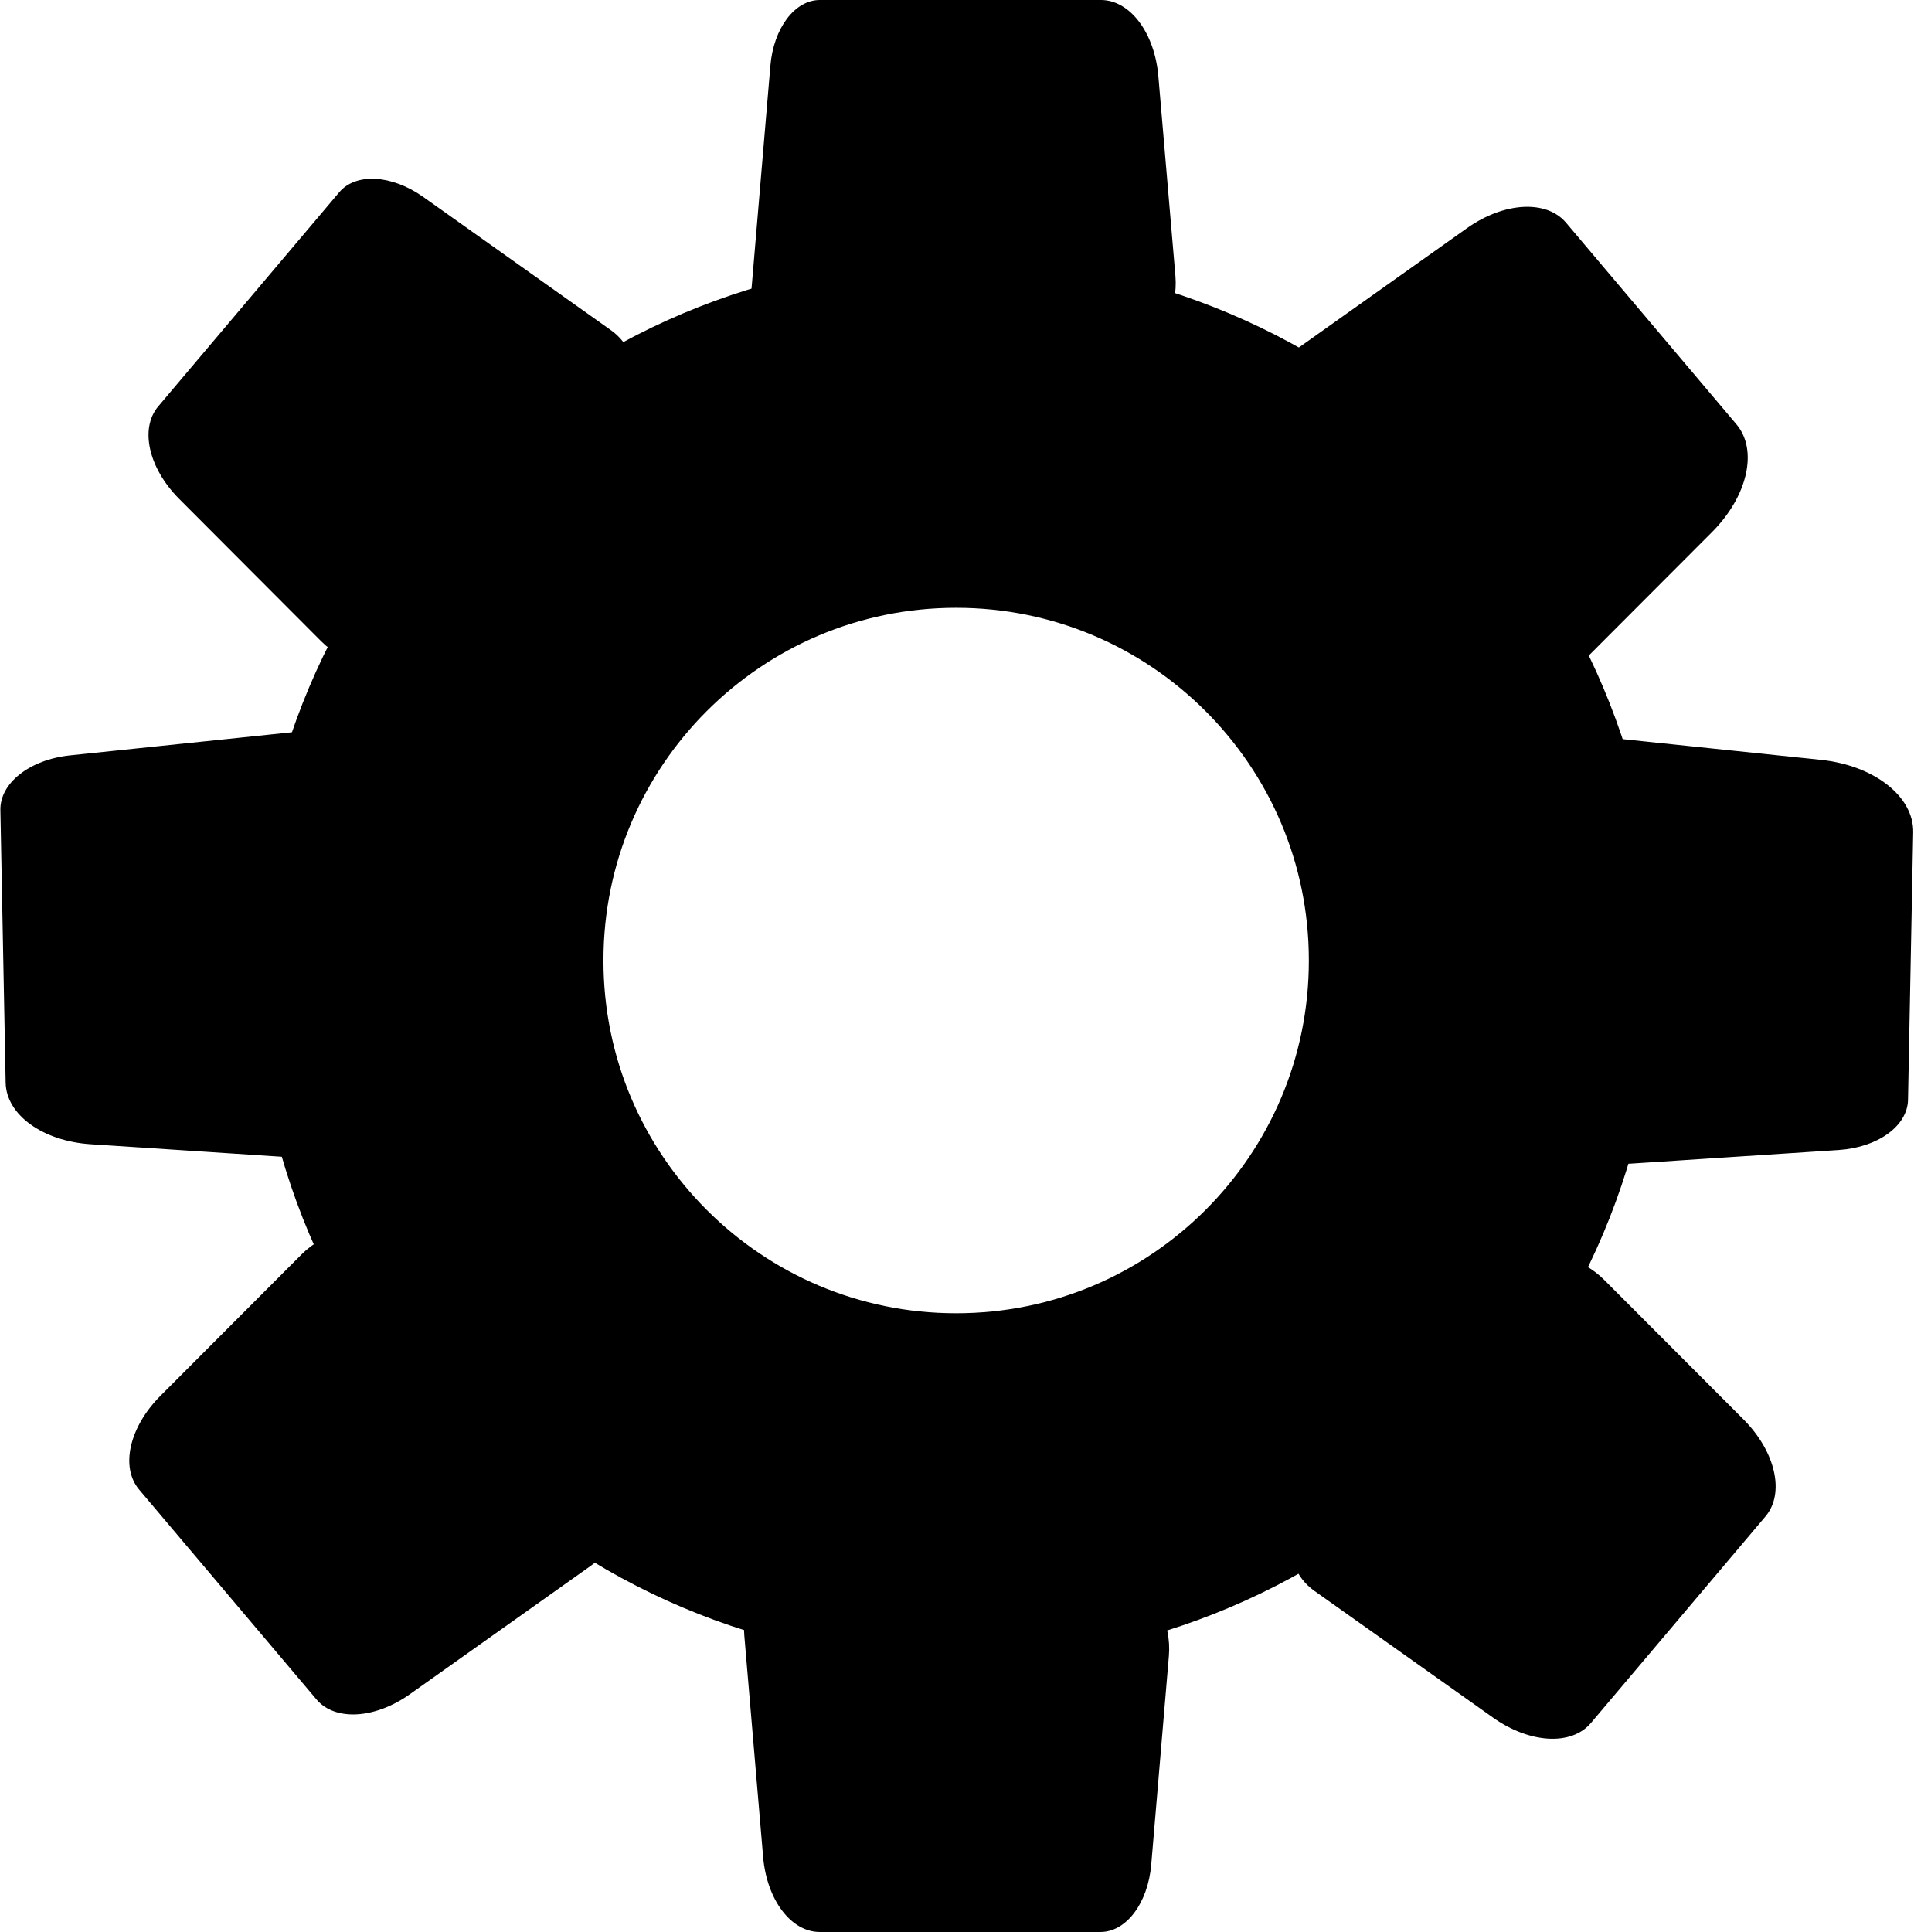
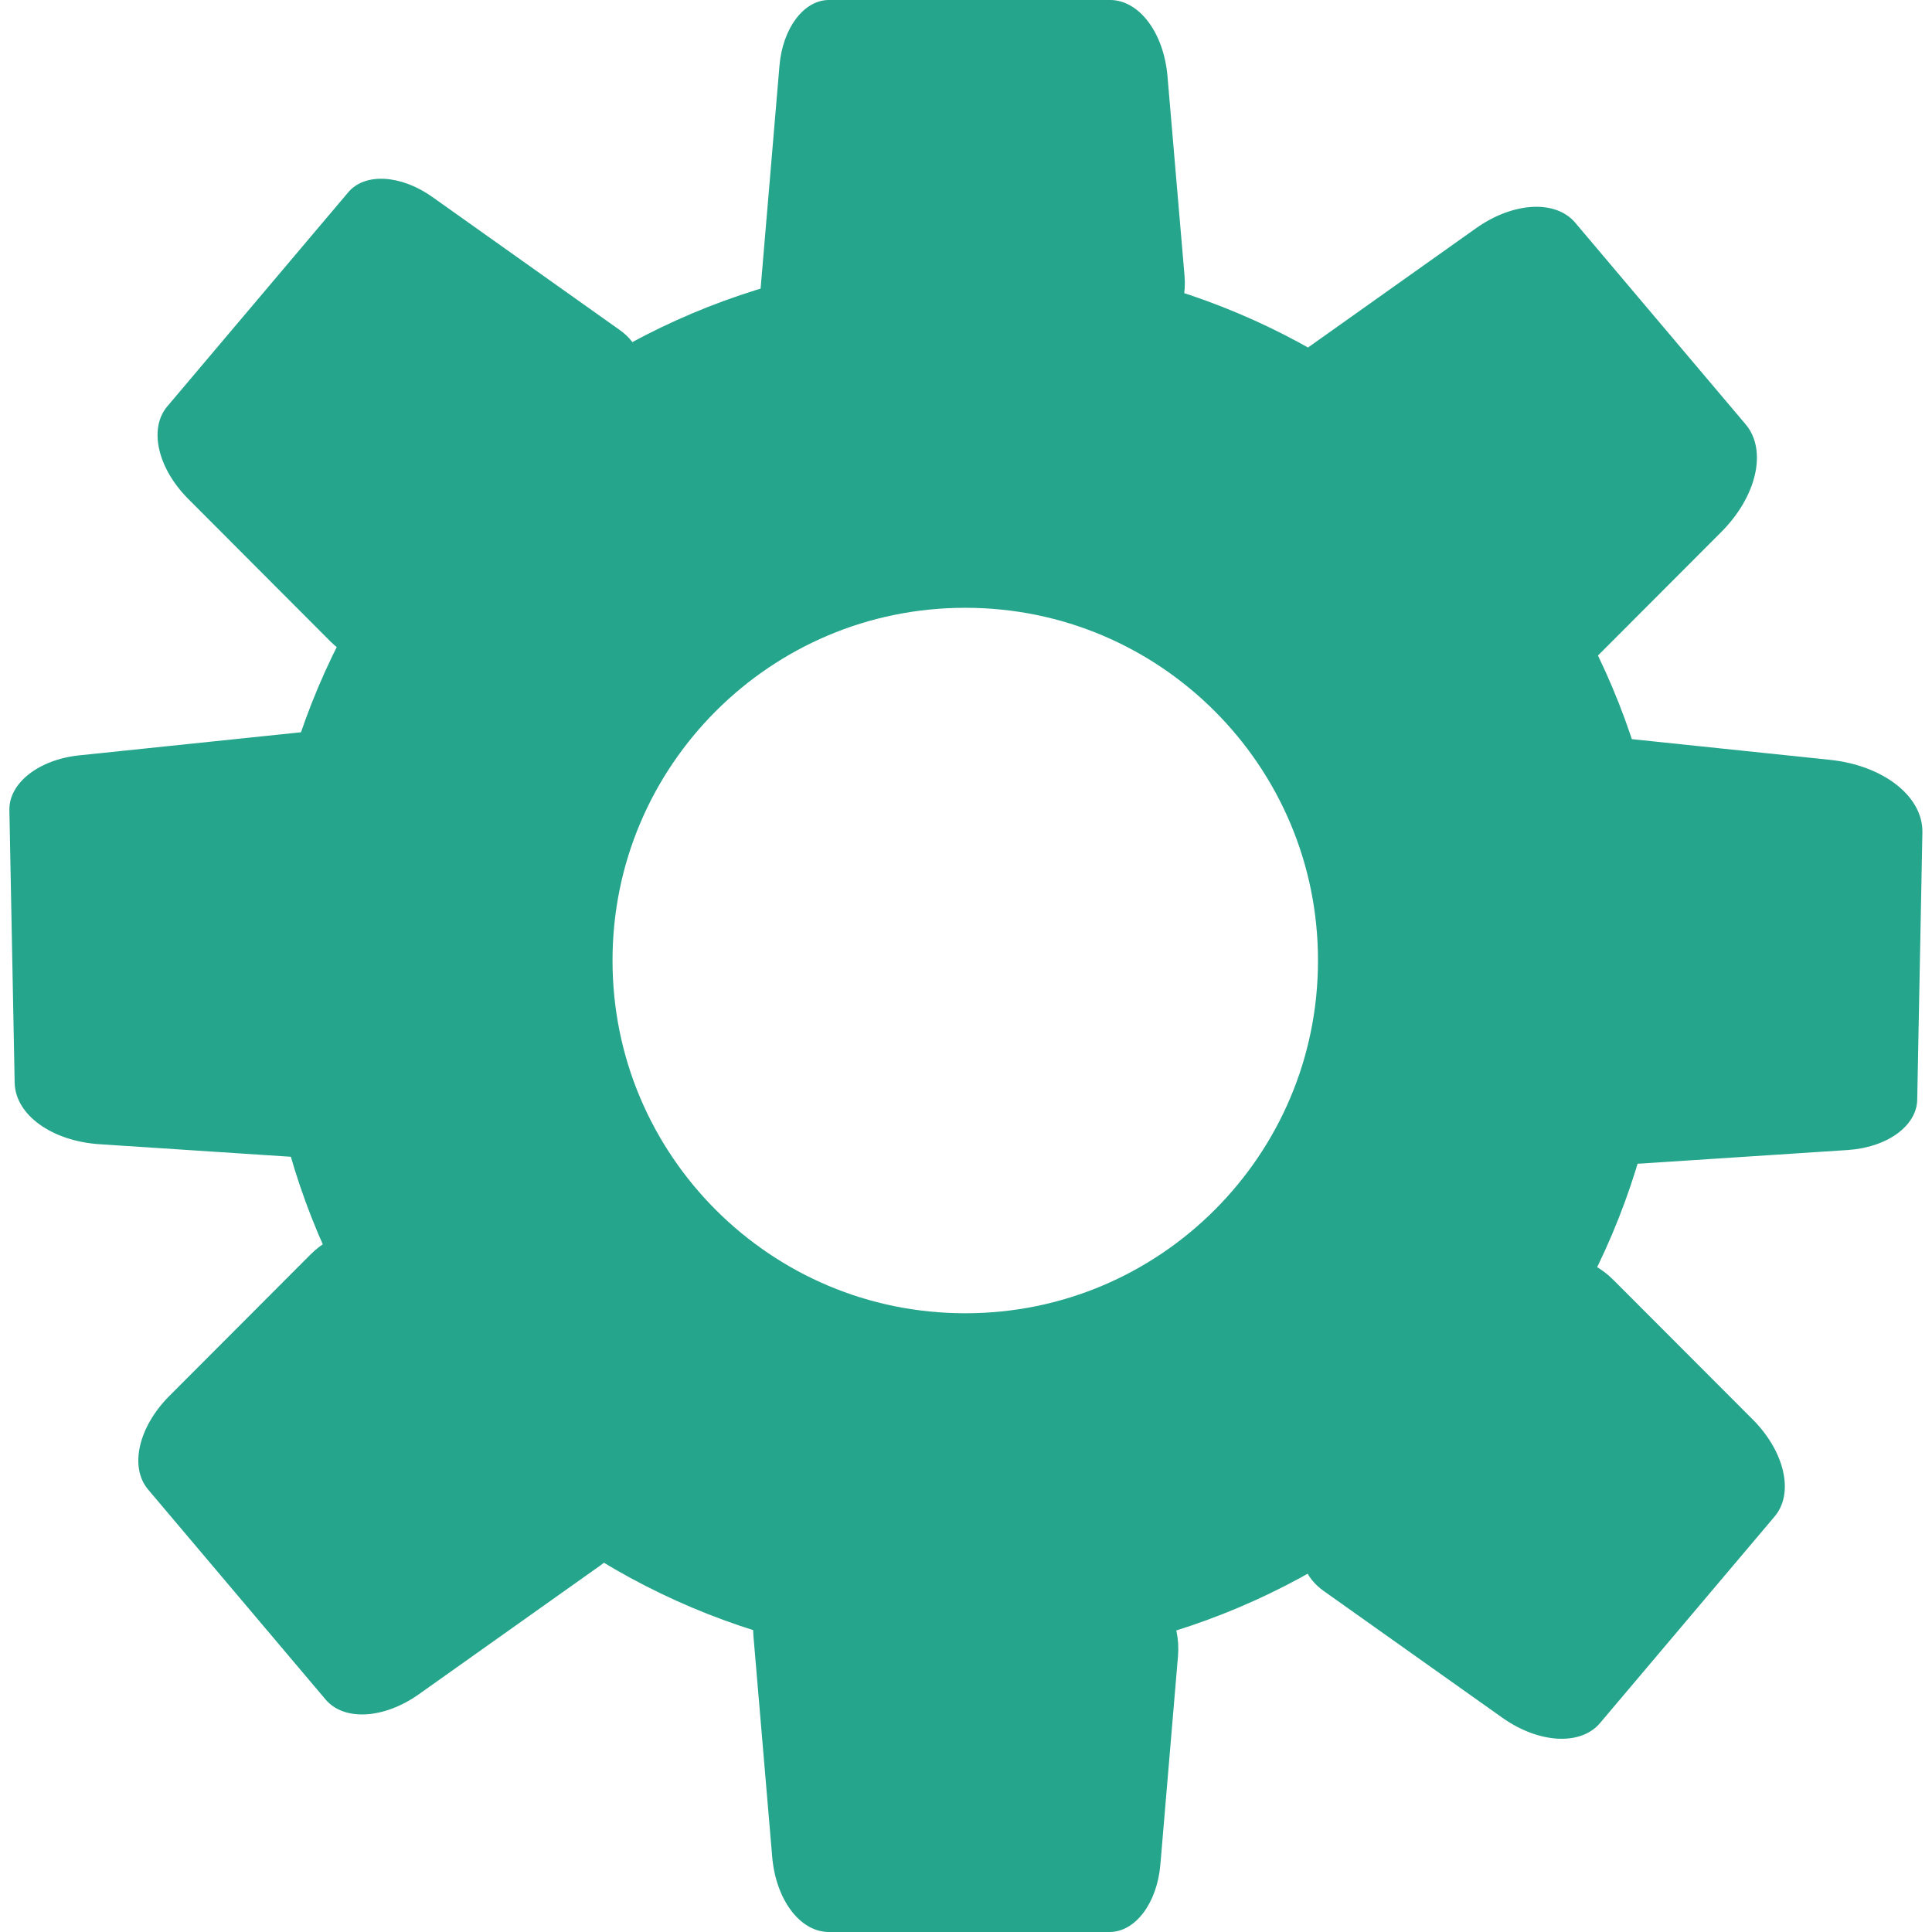
- <svg xmlns="http://www.w3.org/2000/svg" width="36.054" height="36.393" viewBox="0 0 9.539 9.629" version="1.1" id="svg1">
+ <svg xmlns="http://www.w3.org/2000/svg" width="50" height="50" viewBox="0 0 9.539 9.629" version="1.1" id="svg1">
  <defs id="defs1">
    </defs>
  <g id="layer1" transform="translate(-1.9162,-1.557789)">
-     <circle style="fill:none;stroke:#000000;stroke-width:1.742;stroke-linecap:round;stroke-dasharray:none" id="path1" cx="6.682" cy="6.345" r="2.629" />
-     <path style="fill:#000000;fill-opacity:1;stroke:none;stroke-width:0.265;stroke-linecap:round;stroke-dasharray:none" d="m 6.193,1.14 1.943,0 a 0.401,0.401 41.347 0 1 0.397,0.35 L 8.651,2.406 A 0.261,0.261 131.347 0 1 8.392,2.7 H 5.891 A 0.177,0.177 48.653 0 1 5.715,2.5 L 5.85,1.442 A 0.345,0.345 138.653 0 1 6.193,1.14 Z" id="path5" transform="matrix(0.7207892,0,0,1.086587,1.539404,0.3190134)" />
-     <path style="fill:#000000;fill-opacity:1;stroke:none;stroke-width:0.265;stroke-linecap:round;stroke-dasharray:none" d="m 6.256,1.14 h 1.825 a 0.464,0.464 41.347 0 1 0.46,0.405 l 0.11,0.861 A 0.261,0.261 131.347 0 1 8.392,2.7 H 5.891 A 0.177,0.177 48.653 0 1 5.715,2.5 L 5.842,1.504 A 0.417,0.417 138.653 0 1 6.256,1.14 Z" id="path5-2" transform="matrix(0.4652785,0.5505025,-0.8298803,0.7014054,7.757488,-1.575541)" />
-     <path style="fill:#000000;fill-opacity:1;stroke:none;stroke-width:0.299;stroke-linecap:round;stroke-dasharray:none;stroke-opacity:1" d="M 6.199,1.14 H 8.139 A 0.398,0.398 41.347 0 1 8.533,1.487 L 8.651,2.406 A 0.261,0.261 131.347 0 1 8.392,2.7 H 5.891 A 0.177,0.177 48.653 0 1 5.715,2.5 L 5.849,1.448 A 0.353,0.353 138.653 0 1 6.199,1.14 Z" id="path5-2-8" transform="matrix(-0.4652785,0.5505025,0.8298803,0.7014054,5.545302,-1.696373)" />
-     <path style="fill:#000000;fill-opacity:1;stroke:none;stroke-width:0.265;stroke-linecap:round;stroke-dasharray:none" d="M 6.251,1.14 H 8.121 A 0.418,0.418 41.347 0 1 8.536,1.505 L 8.651,2.406 A 0.261,0.261 131.347 0 1 8.392,2.7 H 5.891 A 0.177,0.177 48.653 0 1 5.715,2.5 L 5.843,1.499 A 0.411,0.411 138.653 0 1 6.251,1.14 Z" id="path5-2-8-8" transform="matrix(0.4652785,-0.5505025,-0.8298803,-0.7014054,7.883257,14.38623)" />
-     <path style="fill:#000000;fill-opacity:1;stroke:none;stroke-width:0.265;stroke-linecap:round;stroke-dasharray:none" d="M 6.234,1.14 H 8.135 A 0.403,0.403 41.347 0 1 8.534,1.492 L 8.651,2.406 A 0.261,0.261 131.347 0 1 8.392,2.7 H 5.891 A 0.177,0.177 48.653 0 1 5.715,2.5 L 5.845,1.482 a 0.392,0.392 138.653 0 1 0.388,-0.342 z" id="path5-2-8-8-9" transform="matrix(-0.4652785,-0.5505025,0.8298803,-0.7014054,5.44816,14.25923)" />
-     <path style="fill:#000000;fill-opacity:1;stroke:none;stroke-width:0.265;stroke-linecap:round;stroke-dasharray:none" d="M 6.323,1.14 H 8.173 A 0.359,0.359 41.347 0 1 8.529,1.453 L 8.651,2.406 A 0.261,0.261 131.347 0 1 8.392,2.7 H 5.891 A 0.177,0.177 48.653 0 1 5.715,2.5 L 5.834,1.571 A 0.493,0.493 138.653 0 1 6.323,1.14 Z" id="path5-2-6" transform="matrix(-0.01394422,0.7206543,-1.086383,-0.02102086,12.77897,1.173433)" />
-     <path style="fill:#000000;fill-opacity:1;stroke:none;stroke-width:0.265;stroke-linecap:round;stroke-dasharray:none" d="m 6.216,1.14 1.886,0 a 0.44,0.44 41.347 0 1 0.436,0.384 L 8.651,2.406 A 0.261,0.261 131.347 0 1 8.392,2.7 H 5.891 A 0.177,0.177 48.653 0 1 5.715,2.5 L 5.847,1.465 A 0.372,0.372 138.653 0 1 6.216,1.14 Z" id="path5-2-6-4" transform="matrix(0.01394422,0.7206543,1.086383,-0.02102086,0.5928172,1.139634)" />
-     <path style="fill:#000000;fill-opacity:1;stroke:none;stroke-width:0.265;stroke-linecap:round;stroke-dasharray:none" d="m 6.237,1.14 h 1.941 a 0.354,0.354 41.347 0 1 0.351,0.309 L 8.651,2.406 A 0.261,0.261 131.347 0 1 8.392,2.7 H 5.891 A 0.177,0.177 48.653 0 1 5.715,2.5 L 5.845,1.485 a 0.395,0.395 138.653 0 1 0.392,-0.345 z" id="path5-3" transform="matrix(0.7207892,0,0,-1.086587,1.506774,12.42548)" />
+     <circle style="fill:none;stroke:#25A58B;stroke-width:1.742;stroke-linecap:round;stroke-dasharray:none" id="path1" cx="6.682" cy="6.345" r="2.629" />
+     <path style="fill:#25A58B;fill-opacity:1;stroke:none;stroke-width:0.265;stroke-linecap:round;stroke-dasharray:none" d="m 6.193,1.14 1.943,0 a 0.401,0.401 41.347 0 1 0.397,0.35 L 8.651,2.406 A 0.261,0.261 131.347 0 1 8.392,2.7 H 5.891 A 0.177,0.177 48.653 0 1 5.715,2.5 L 5.85,1.442 A 0.345,0.345 138.653 0 1 6.193,1.14 Z" id="path5" transform="matrix(0.7207892,0,0,1.086587,1.539404,0.3190134)" />
+     <path style="fill:#25A58B;fill-opacity:1;stroke:none;stroke-width:0.265;stroke-linecap:round;stroke-dasharray:none" d="m 6.256,1.14 h 1.825 a 0.464,0.464 41.347 0 1 0.46,0.405 l 0.11,0.861 A 0.261,0.261 131.347 0 1 8.392,2.7 H 5.891 A 0.177,0.177 48.653 0 1 5.715,2.5 L 5.842,1.504 A 0.417,0.417 138.653 0 1 6.256,1.14 Z" id="path5-2" transform="matrix(0.4652785,0.5505025,-0.8298803,0.7014054,7.757488,-1.575541)" />
+     <path style="fill:#25A58B;fill-opacity:1;stroke:none;stroke-width:0.299;stroke-linecap:round;stroke-dasharray:none;stroke-opacity:1" d="M 6.199,1.14 H 8.139 A 0.398,0.398 41.347 0 1 8.533,1.487 L 8.651,2.406 A 0.261,0.261 131.347 0 1 8.392,2.7 H 5.891 A 0.177,0.177 48.653 0 1 5.715,2.5 L 5.849,1.448 A 0.353,0.353 138.653 0 1 6.199,1.14 Z" id="path5-2-8" transform="matrix(-0.4652785,0.5505025,0.8298803,0.7014054,5.545302,-1.696373)" />
+     <path style="fill:#25A58B;fill-opacity:1;stroke:none;stroke-width:0.265;stroke-linecap:round;stroke-dasharray:none" d="M 6.251,1.14 H 8.121 A 0.418,0.418 41.347 0 1 8.536,1.505 L 8.651,2.406 A 0.261,0.261 131.347 0 1 8.392,2.7 H 5.891 A 0.177,0.177 48.653 0 1 5.715,2.5 L 5.843,1.499 A 0.411,0.411 138.653 0 1 6.251,1.14 Z" id="path5-2-8-8" transform="matrix(0.4652785,-0.5505025,-0.8298803,-0.7014054,7.883257,14.38623)" />
+     <path style="fill:#25A58B;fill-opacity:1;stroke:none;stroke-width:0.265;stroke-linecap:round;stroke-dasharray:none" d="M 6.234,1.14 H 8.135 A 0.403,0.403 41.347 0 1 8.534,1.492 L 8.651,2.406 A 0.261,0.261 131.347 0 1 8.392,2.7 H 5.891 A 0.177,0.177 48.653 0 1 5.715,2.5 L 5.845,1.482 a 0.392,0.392 138.653 0 1 0.388,-0.342 z" id="path5-2-8-8-9" transform="matrix(-0.4652785,-0.5505025,0.8298803,-0.7014054,5.44816,14.25923)" />
+     <path style="fill:#25A58B;fill-opacity:1;stroke:none;stroke-width:0.265;stroke-linecap:round;stroke-dasharray:none" d="M 6.323,1.14 H 8.173 A 0.359,0.359 41.347 0 1 8.529,1.453 L 8.651,2.406 A 0.261,0.261 131.347 0 1 8.392,2.7 H 5.891 A 0.177,0.177 48.653 0 1 5.715,2.5 L 5.834,1.571 A 0.493,0.493 138.653 0 1 6.323,1.14 Z" id="path5-2-6" transform="matrix(-0.01394422,0.7206543,-1.086383,-0.02102086,12.77897,1.173433)" />
+     <path style="fill:#25A58B;fill-opacity:1;stroke:none;stroke-width:0.265;stroke-linecap:round;stroke-dasharray:none" d="m 6.216,1.14 1.886,0 a 0.44,0.44 41.347 0 1 0.436,0.384 L 8.651,2.406 A 0.261,0.261 131.347 0 1 8.392,2.7 H 5.891 A 0.177,0.177 48.653 0 1 5.715,2.5 L 5.847,1.465 A 0.372,0.372 138.653 0 1 6.216,1.14 Z" id="path5-2-6-4" transform="matrix(0.01394422,0.7206543,1.086383,-0.02102086,0.5928172,1.139634)" />
+     <path style="fill:#25A58B;fill-opacity:1;stroke:none;stroke-width:0.265;stroke-linecap:round;stroke-dasharray:none" d="m 6.237,1.14 h 1.941 a 0.354,0.354 41.347 0 1 0.351,0.309 L 8.651,2.406 A 0.261,0.261 131.347 0 1 8.392,2.7 H 5.891 A 0.177,0.177 48.653 0 1 5.715,2.5 L 5.845,1.485 a 0.395,0.395 138.653 0 1 0.392,-0.345 z" id="path5-3" transform="matrix(0.7207892,0,0,-1.086587,1.506774,12.42548)" />
  </g>
</svg>
